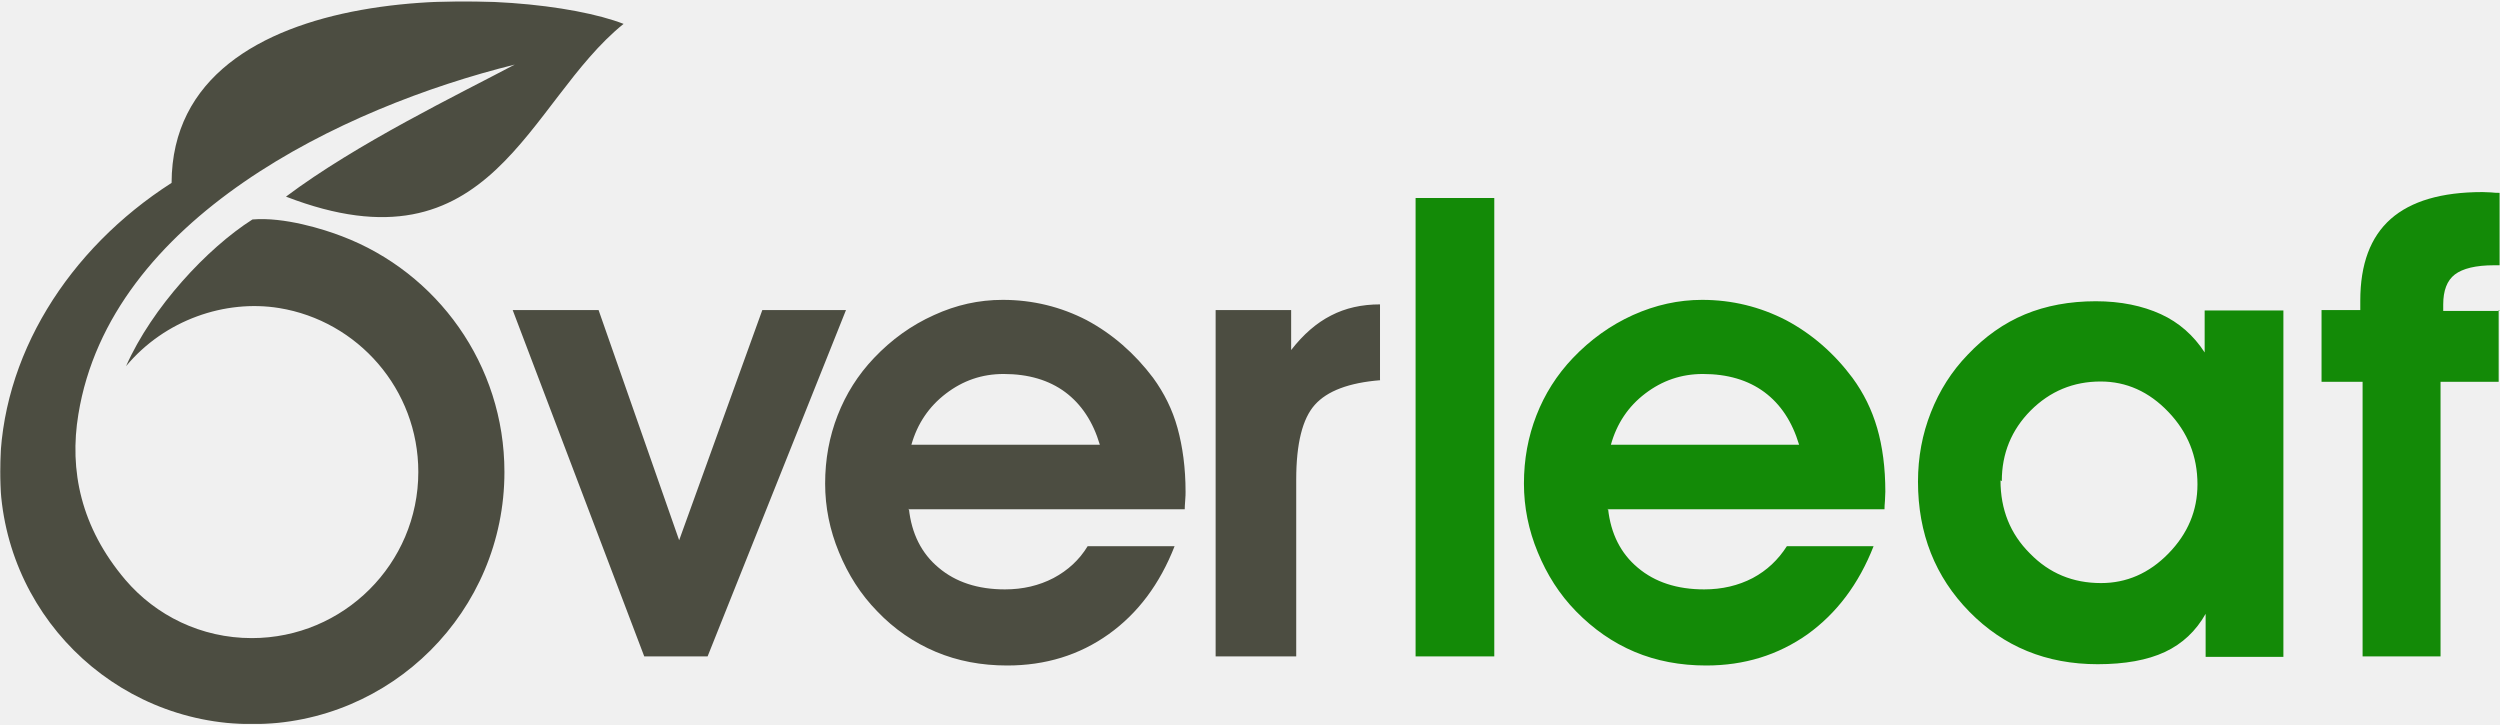
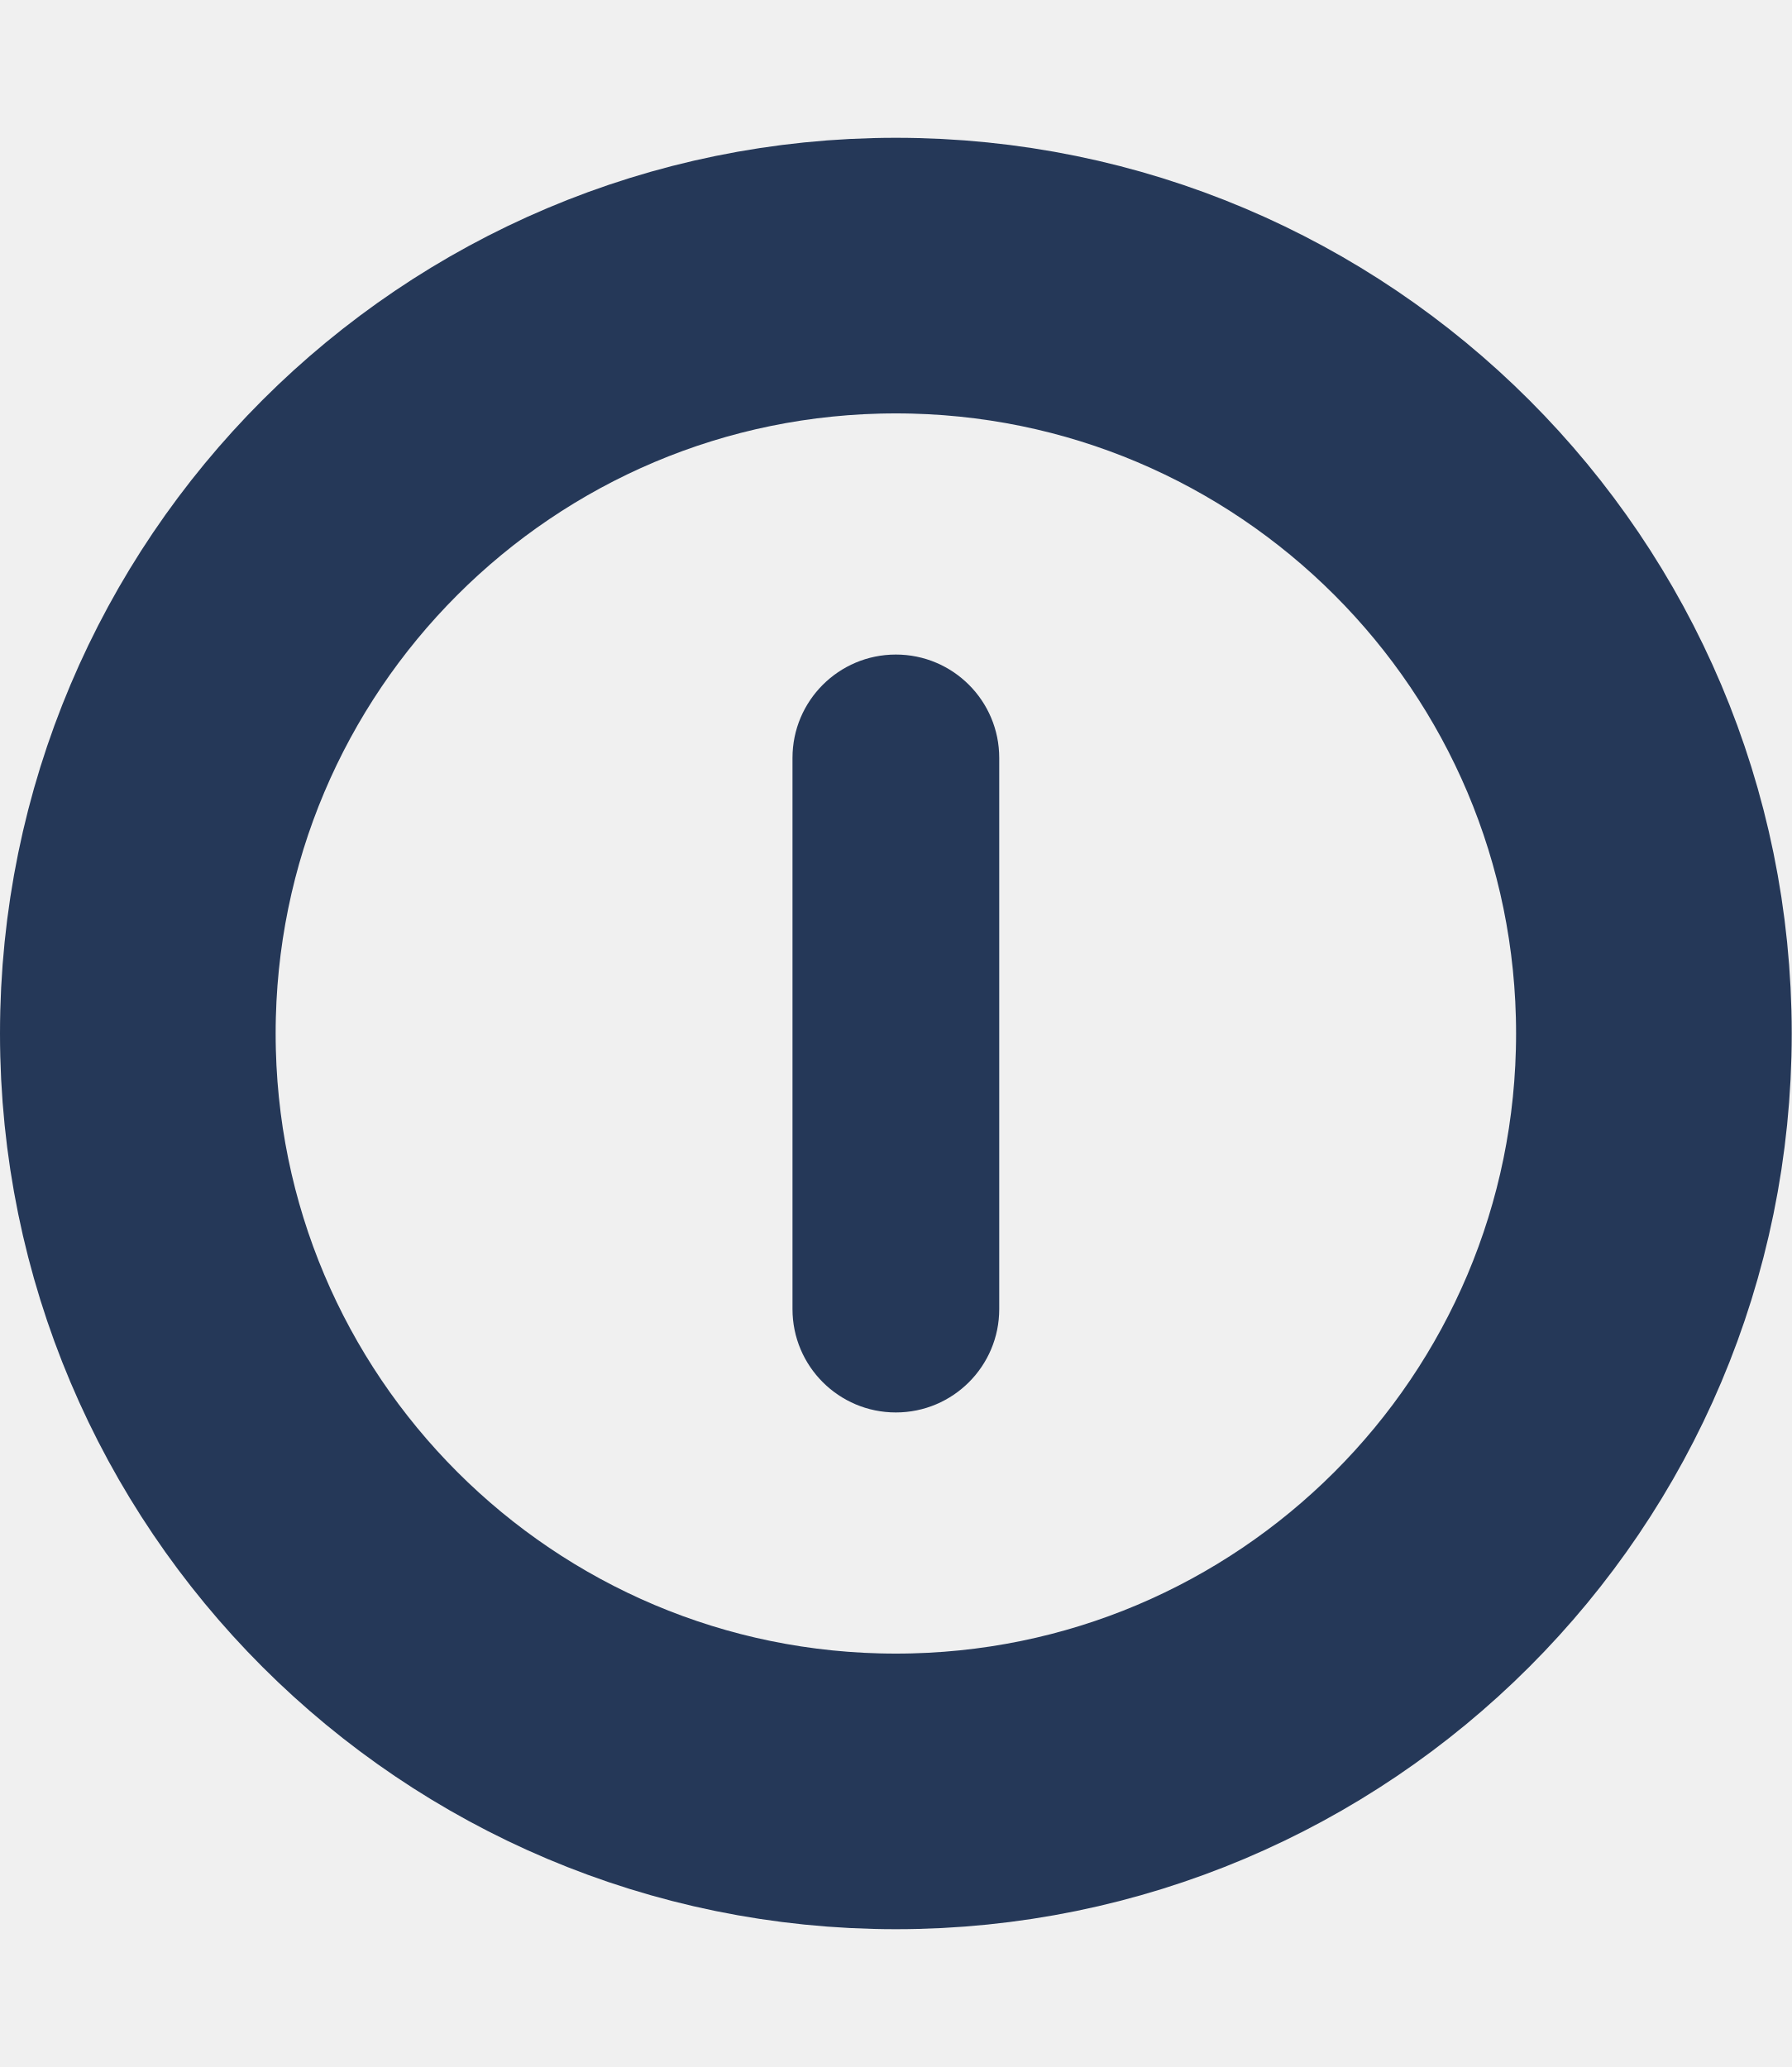
- <svg xmlns="http://www.w3.org/2000/svg" xmlns:xlink="http://www.w3.org/1999/xlink" width="542" height="157" viewBox="0 0 542 157">
-   <defs>
-     <path id="a" d="M299.24 156.94H.06V.28h299.18z" />
-   </defs>
-   <g fill="none" fill-rule="evenodd">
-     <mask id="b" fill="#fff">
-       <use xlink:href="#a" />
-     </mask>
-     <path d="M197.05 110.3c.58 5.4 2.74 9.7 6.45 12.78 3.7 3.13 8.5 4.7 14.37 4.7 3.9 0 7.4-.83 10.53-2.46 3.12-1.66 5.6-3.94 7.4-6.9h18.85c-3.2 8.18-7.94 14.54-14.3 19.08-6.34 4.52-13.67 6.78-22 6.78-5.6 0-10.75-.98-15.46-2.96-4.7-1.98-9-4.9-12.7-8.78-3.6-3.68-6.3-7.94-8.3-12.8-2-4.83-3-9.8-3-14.9 0-5.24.9-10.15 2.7-14.77 1.8-4.63 4.4-8.78 7.9-12.46 3.8-4 8.1-7.1 13-9.3 4.8-2.2 9.7-3.3 14.9-3.3 6.5 0 12.6 1.5 18.2 4.4 5.6 3 10.4 7.2 14.4 12.5 2.4 3.3 4.2 6.9 5.3 10.9s1.74 8.6 1.74 13.8c0 .4 0 1-.08 1.9-.07.9-.1 1.5-.1 1.9h-60zm41.4-13.87c-1.48-5-4-8.8-7.53-11.43-3.52-2.6-7.97-3.92-13.33-3.92-4.7 0-8.8 1.42-12.5 4.24-3.7 2.82-6.2 6.52-7.5 11.1h40.8zm60.8-14c-6.8.54-11.52 2.33-14.2 5.34-2.68 3-4.03 8.4-4.03 16.23v38.3h-17.47V67.22h16.37v8.67c2.64-3.4 5.52-5.9 8.67-7.5 3.1-1.6 6.6-2.4 10.6-2.4v16.3zM135.2 5.18c-21.16-8.25-97.87-11.3-98 34.47C14.82 53.98 0 77.35 0 102.33 0 132.53 24.48 157 54.68 157s54.68-24.48 54.68-54.67c0-23.34-14.63-43.28-35.2-51.1C70.2 49.7 61.6 47 54.73 47.58c-9.8 6.23-21.75 19.04-27.4 31.8 8.4-10.08 21.53-14.48 33.16-12.6 17.1 2.77 30.2 17.63 30.2 35.54 0 19.9-16.2 36.02-36.1 36.02-11 0-20.8-4.9-27.4-12.62-9.7-11.42-12.2-23.8-10.2-35.9C23.9 47.4 74.2 23.27 111.6 14 99.4 20.46 77.4 31.07 62 42.63c44.9 17.34 52.17-20.52 73.2-37.46zm18.2 137.12h-13.73l-28.52-75.08h18.62l17.47 49.9 18.03-49.9h18.14l-30 75.08z" fill="#4C4D41" mask="url(#b)" />
-     <path d="M348.63 110.3c.58 5.4 2.75 9.7 6.45 12.78 3.7 3.13 8.5 4.7 14.38 4.7 3.9 0 7.4-.83 10.53-2.46 3.1-1.66 5.5-3.94 7.4-6.9h18.8c-3.2 8.18-8 14.54-14.3 19.08-6.4 4.52-13.7 6.78-22 6.78-5.6 0-10.8-.98-15.5-2.96-4.7-1.98-8.9-4.9-12.7-8.78-3.6-3.68-6.3-7.94-8.3-12.8-2-4.83-3-9.8-3-14.9 0-5.24.9-10.15 2.7-14.77 1.8-4.63 4.42-8.78 7.92-12.46 3.82-4 8.15-7.1 13-9.3 4.9-2.2 9.9-3.3 15-3.3 6.5 0 12.57 1.5 18.2 4.4 5.64 3 10.44 7.2 14.4 12.5 2.42 3.3 4.2 6.9 5.36 10.9s1.77 8.6 1.77 13.8c0 .4-.04 1-.08 1.9-.08.9-.1 1.5-.1 1.9h-60.1zm41.42-13.87c-1.5-5-4-8.8-7.55-11.43-3.52-2.6-7.96-3.92-13.32-3.92-4.66 0-8.8 1.42-12.5 4.24-3.7 2.82-6.16 6.52-7.44 11.1h40.8zm88.13 45.87v-9.22c-2.1 3.72-5.04 6.5-8.83 8.27-3.8 1.77-8.67 2.65-14.58 2.65-11.1 0-20.37-3.8-27.8-11.37-7.43-7.57-11.15-16.98-11.15-28.2 0-5.3.93-10.3 2.8-15.03 1.86-4.73 4.5-8.9 7.98-12.5 3.73-3.95 7.88-6.86 12.42-8.75 4.54-1.88 9.67-2.84 15.35-2.84 5.45 0 10.15 1 14.1 2.8 3.93 1.8 7.1 4.6 9.5 8.3v-9.1h17.07v75.1h-16.86zm-44.47-38.16c0 6.32 2.1 11.6 6.4 15.87 4.2 4.3 9.3 6.4 15.4 6.4 5.5 0 10.4-2.1 14.6-6.4 4.2-4.3 6.3-9.3 6.3-15 0-6.1-2.1-11.3-6.3-15.7-4.2-4.4-9.1-6.6-14.7-6.6-5.9 0-10.97 2.1-15.17 6.3-4.16 4.2-6.25 9.3-6.25 15.3zm108-36.92v15.56h-12.6v59.52h-16.9V82.78h-8.9V67.22h8.4v-2.05c0-7.9 2.2-13.8 6.6-17.7 4.4-3.87 11-5.83 19.9-5.83.4 0 1 .03 1.8.07.8.1 1.4.1 1.9.1v15.7h-1.2c-3.94 0-6.8.7-8.5 2-1.7 1.3-2.52 3.5-2.52 6.5v1.4h12.28zM306.9 142.3h17.06V42.92H306.9v99.38z" fill="#138A07" />
-   </g>
+ <svg xmlns="http://www.w3.org/2000/svg" width="104" height="120" viewBox="0 0 104 120" fill="none">
+   <circle cx="52" cy="60" r="44" stroke="#253858" stroke-width="16" fill="none" />
+   <rect x="46" y="38" width="12" height="44" rx="6" fill="#253858" />
</svg>
